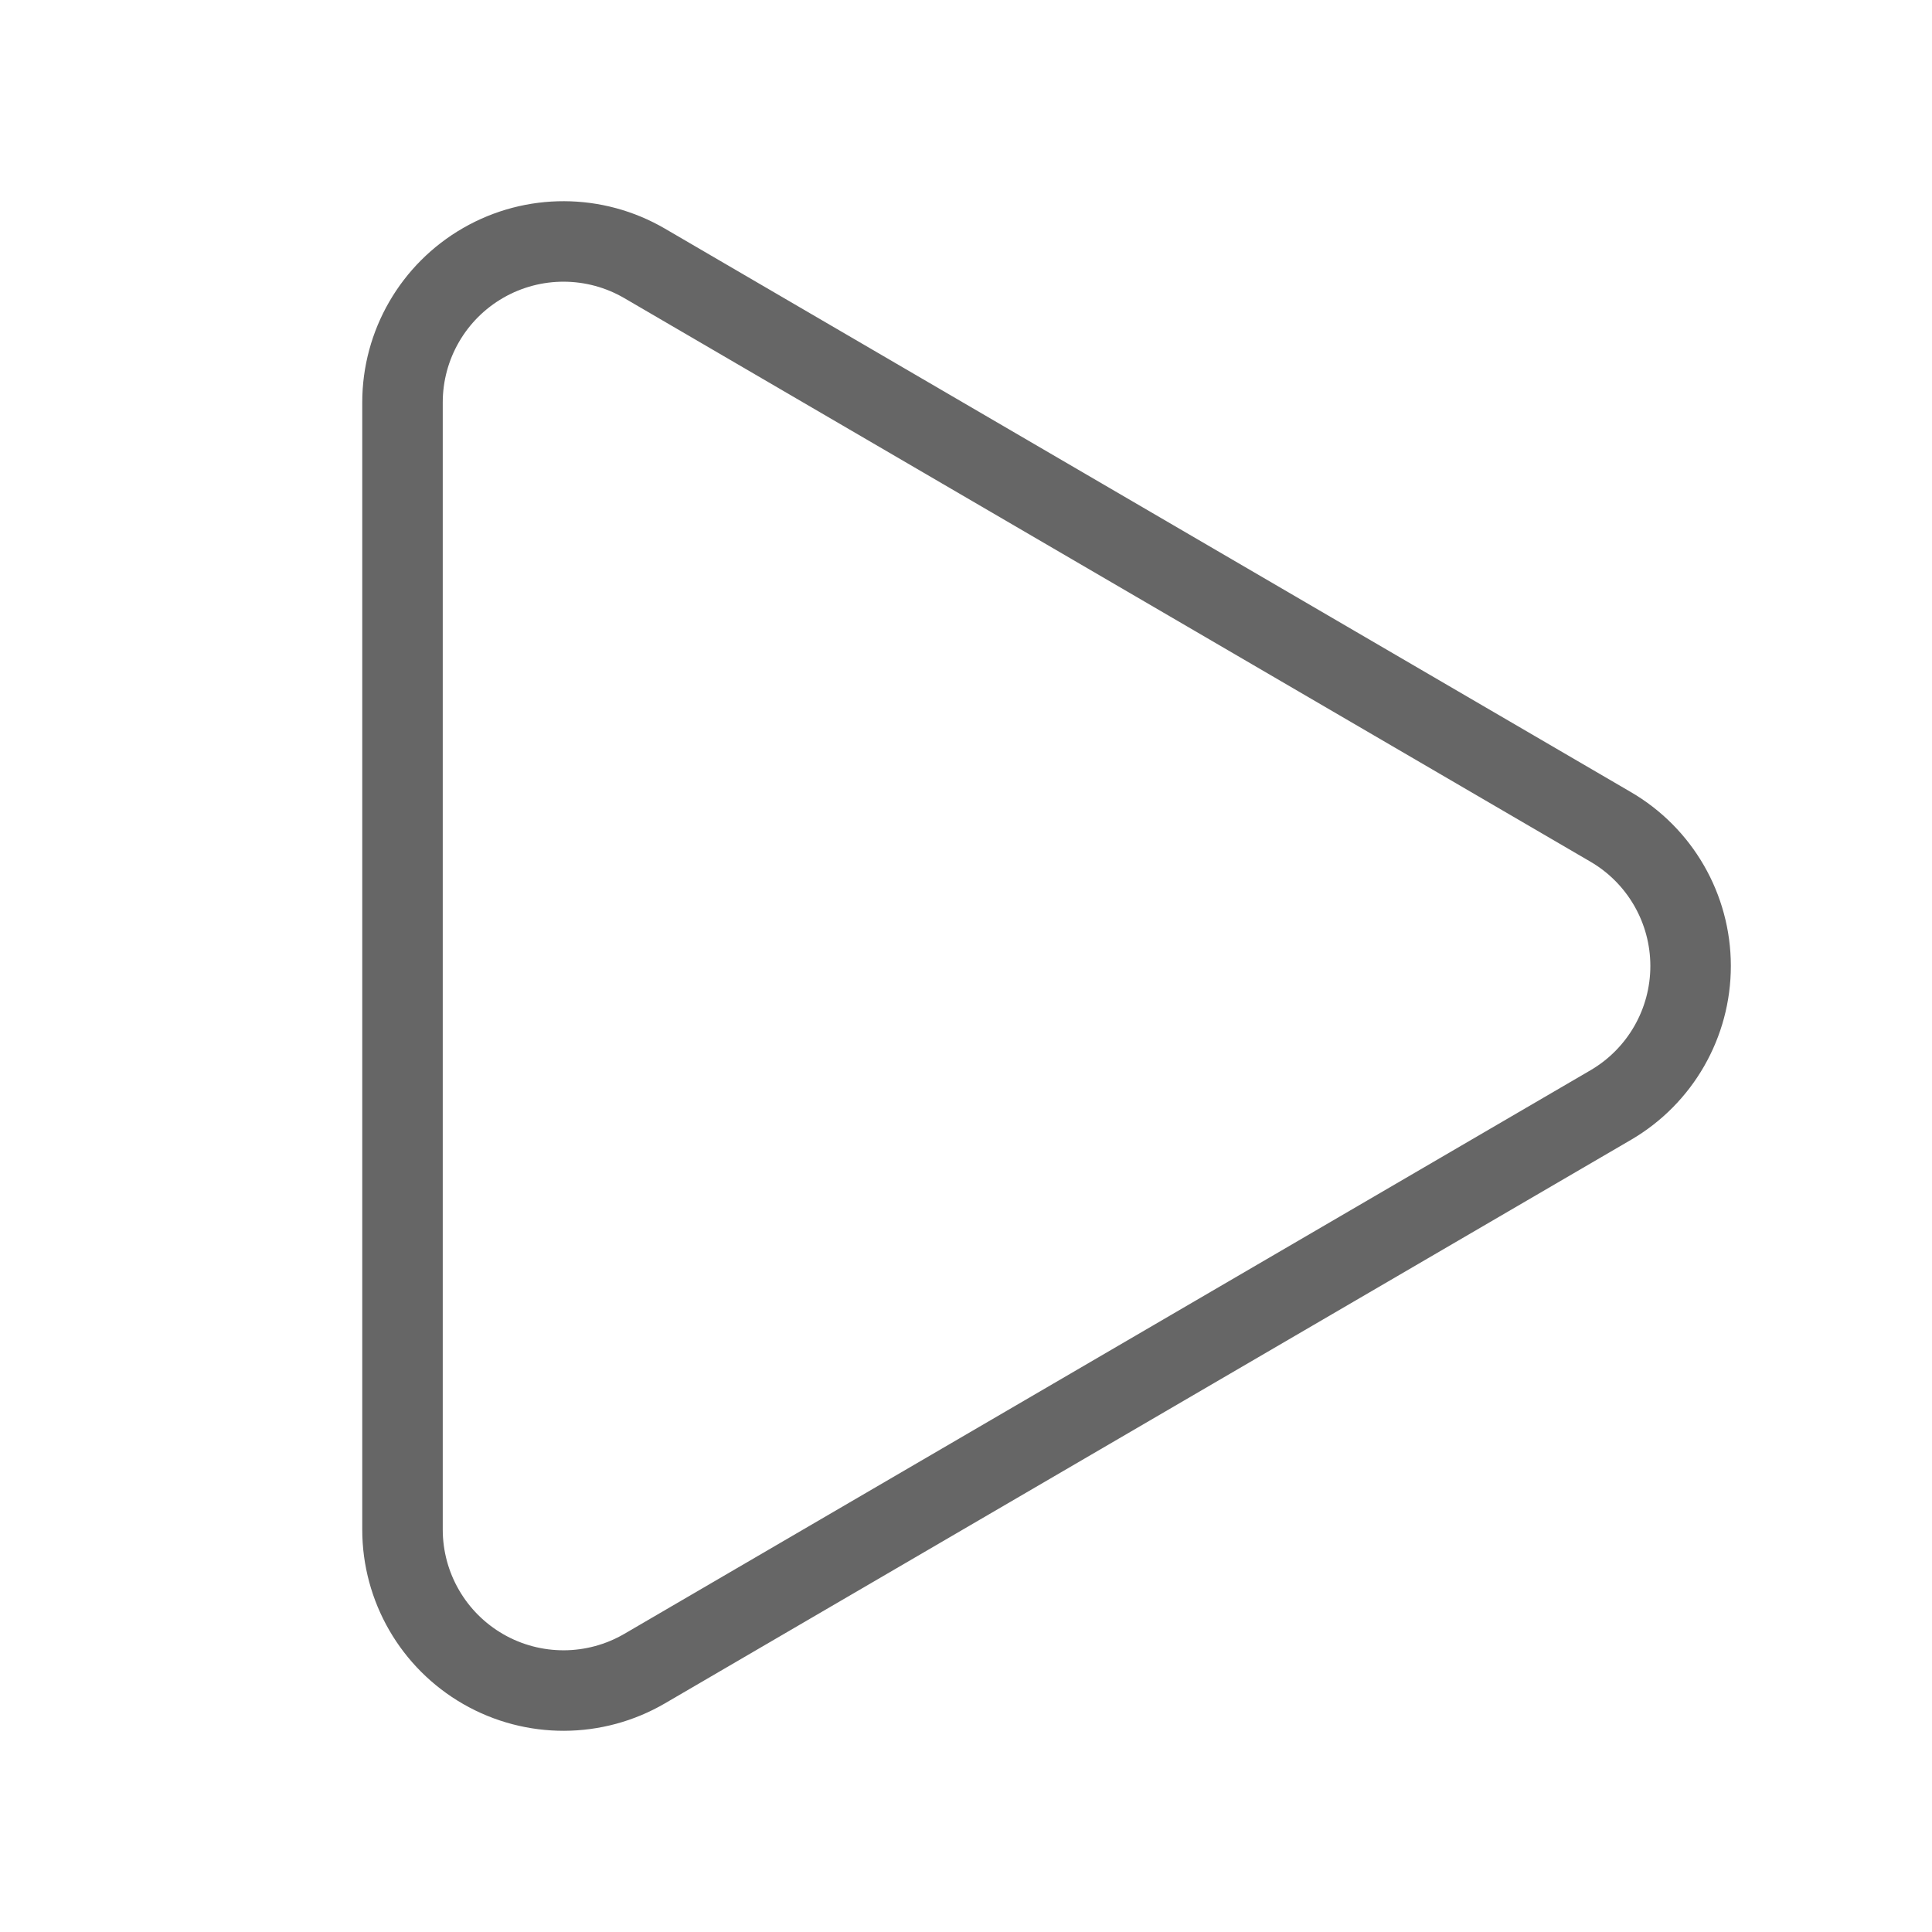
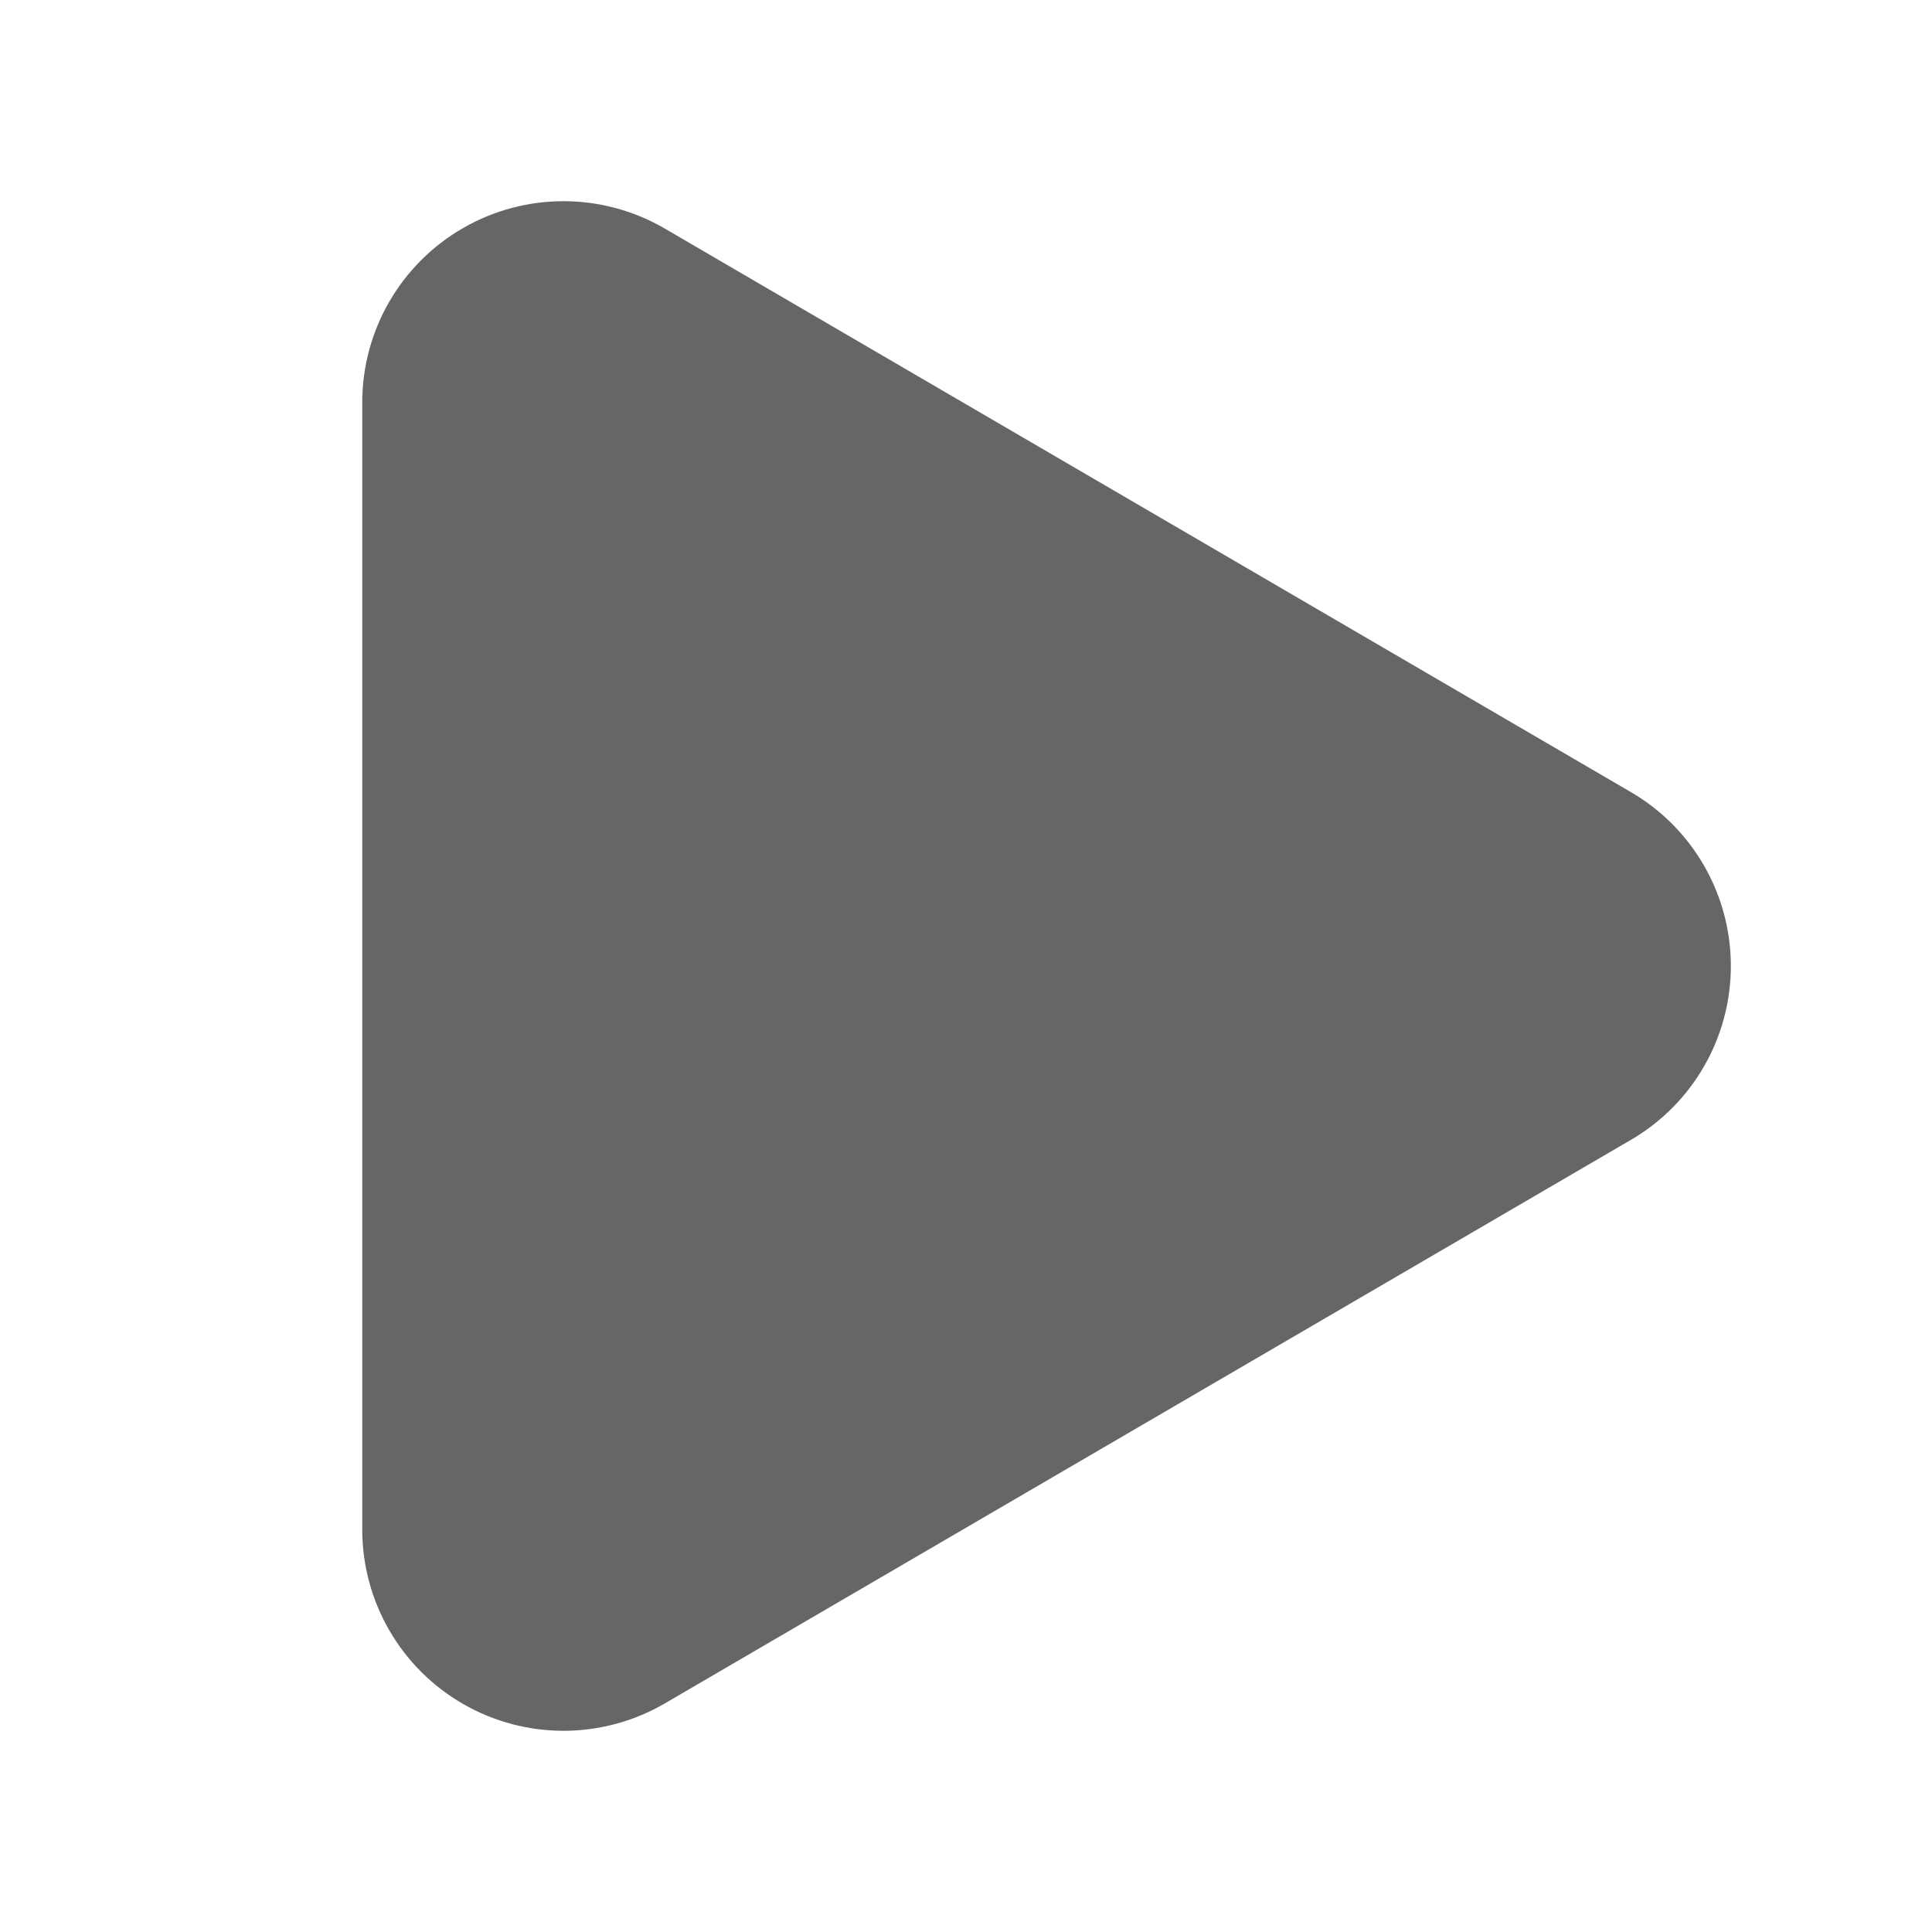
- <svg xmlns="http://www.w3.org/2000/svg" width="24" height="24" viewBox="0 0 24 24" fill="none" stroke="#666666" stroke-width="1" stroke-linecap="round" stroke-linejoin="round" class="lucide lucide-play-icon lucide-play">
-   <path d="M5 5a2 2 0 0 1 3.008-1.728l11.997 6.998a2 2 0 0 1 .003 3.458l-12 7A2 2 0 0 1 5 19z" />
+ <svg xmlns="http://www.w3.org/2000/svg" width="24" height="24" viewBox="0 0 24 24" fill="none" stroke="#666666" stroke-width="1" stroke-linecap="round" stroke-linejoin="round" class="lucide lucide-play-icon lucide-play" version="1.1" id="svg1">
+   <defs id="defs1" />
+   <path d="M5 5a2 2 0 0 1 3.008-1.728l11.997 6.998a2 2 0 0 1 .003 3.458l-12 7A2 2 0 0 1 5 19z" id="path1" style="fill:#666666" />
</svg>
